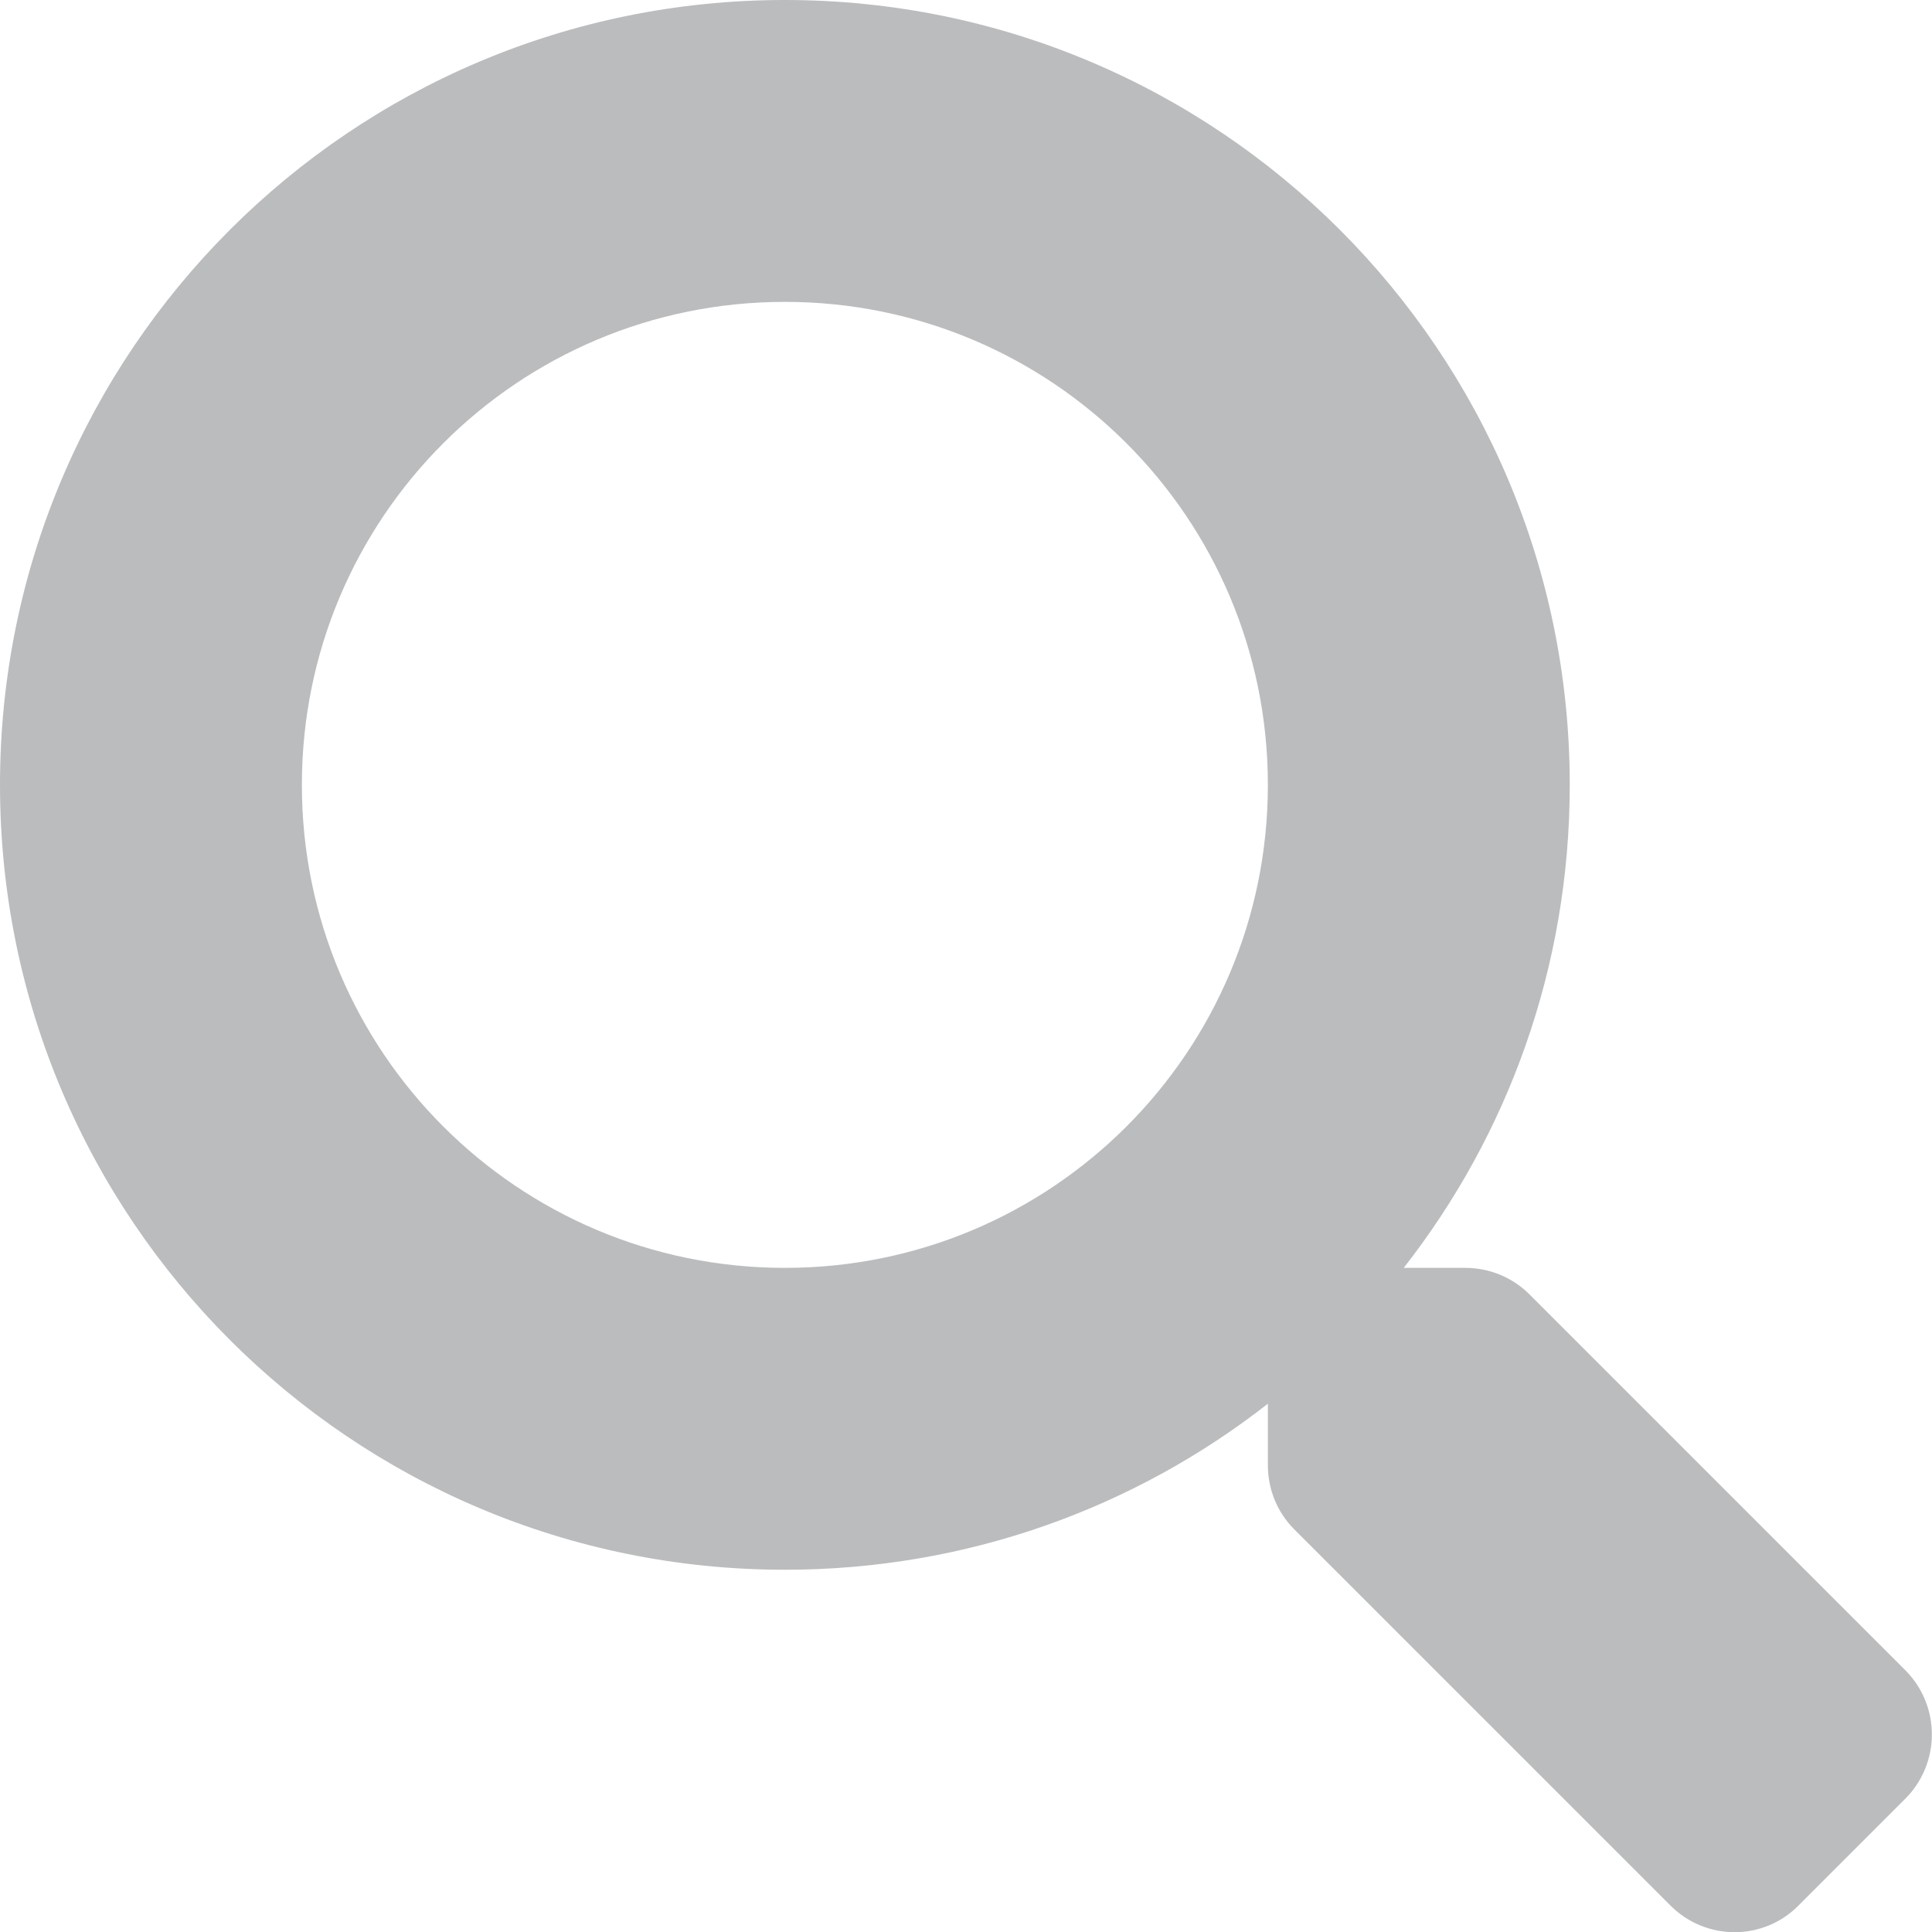
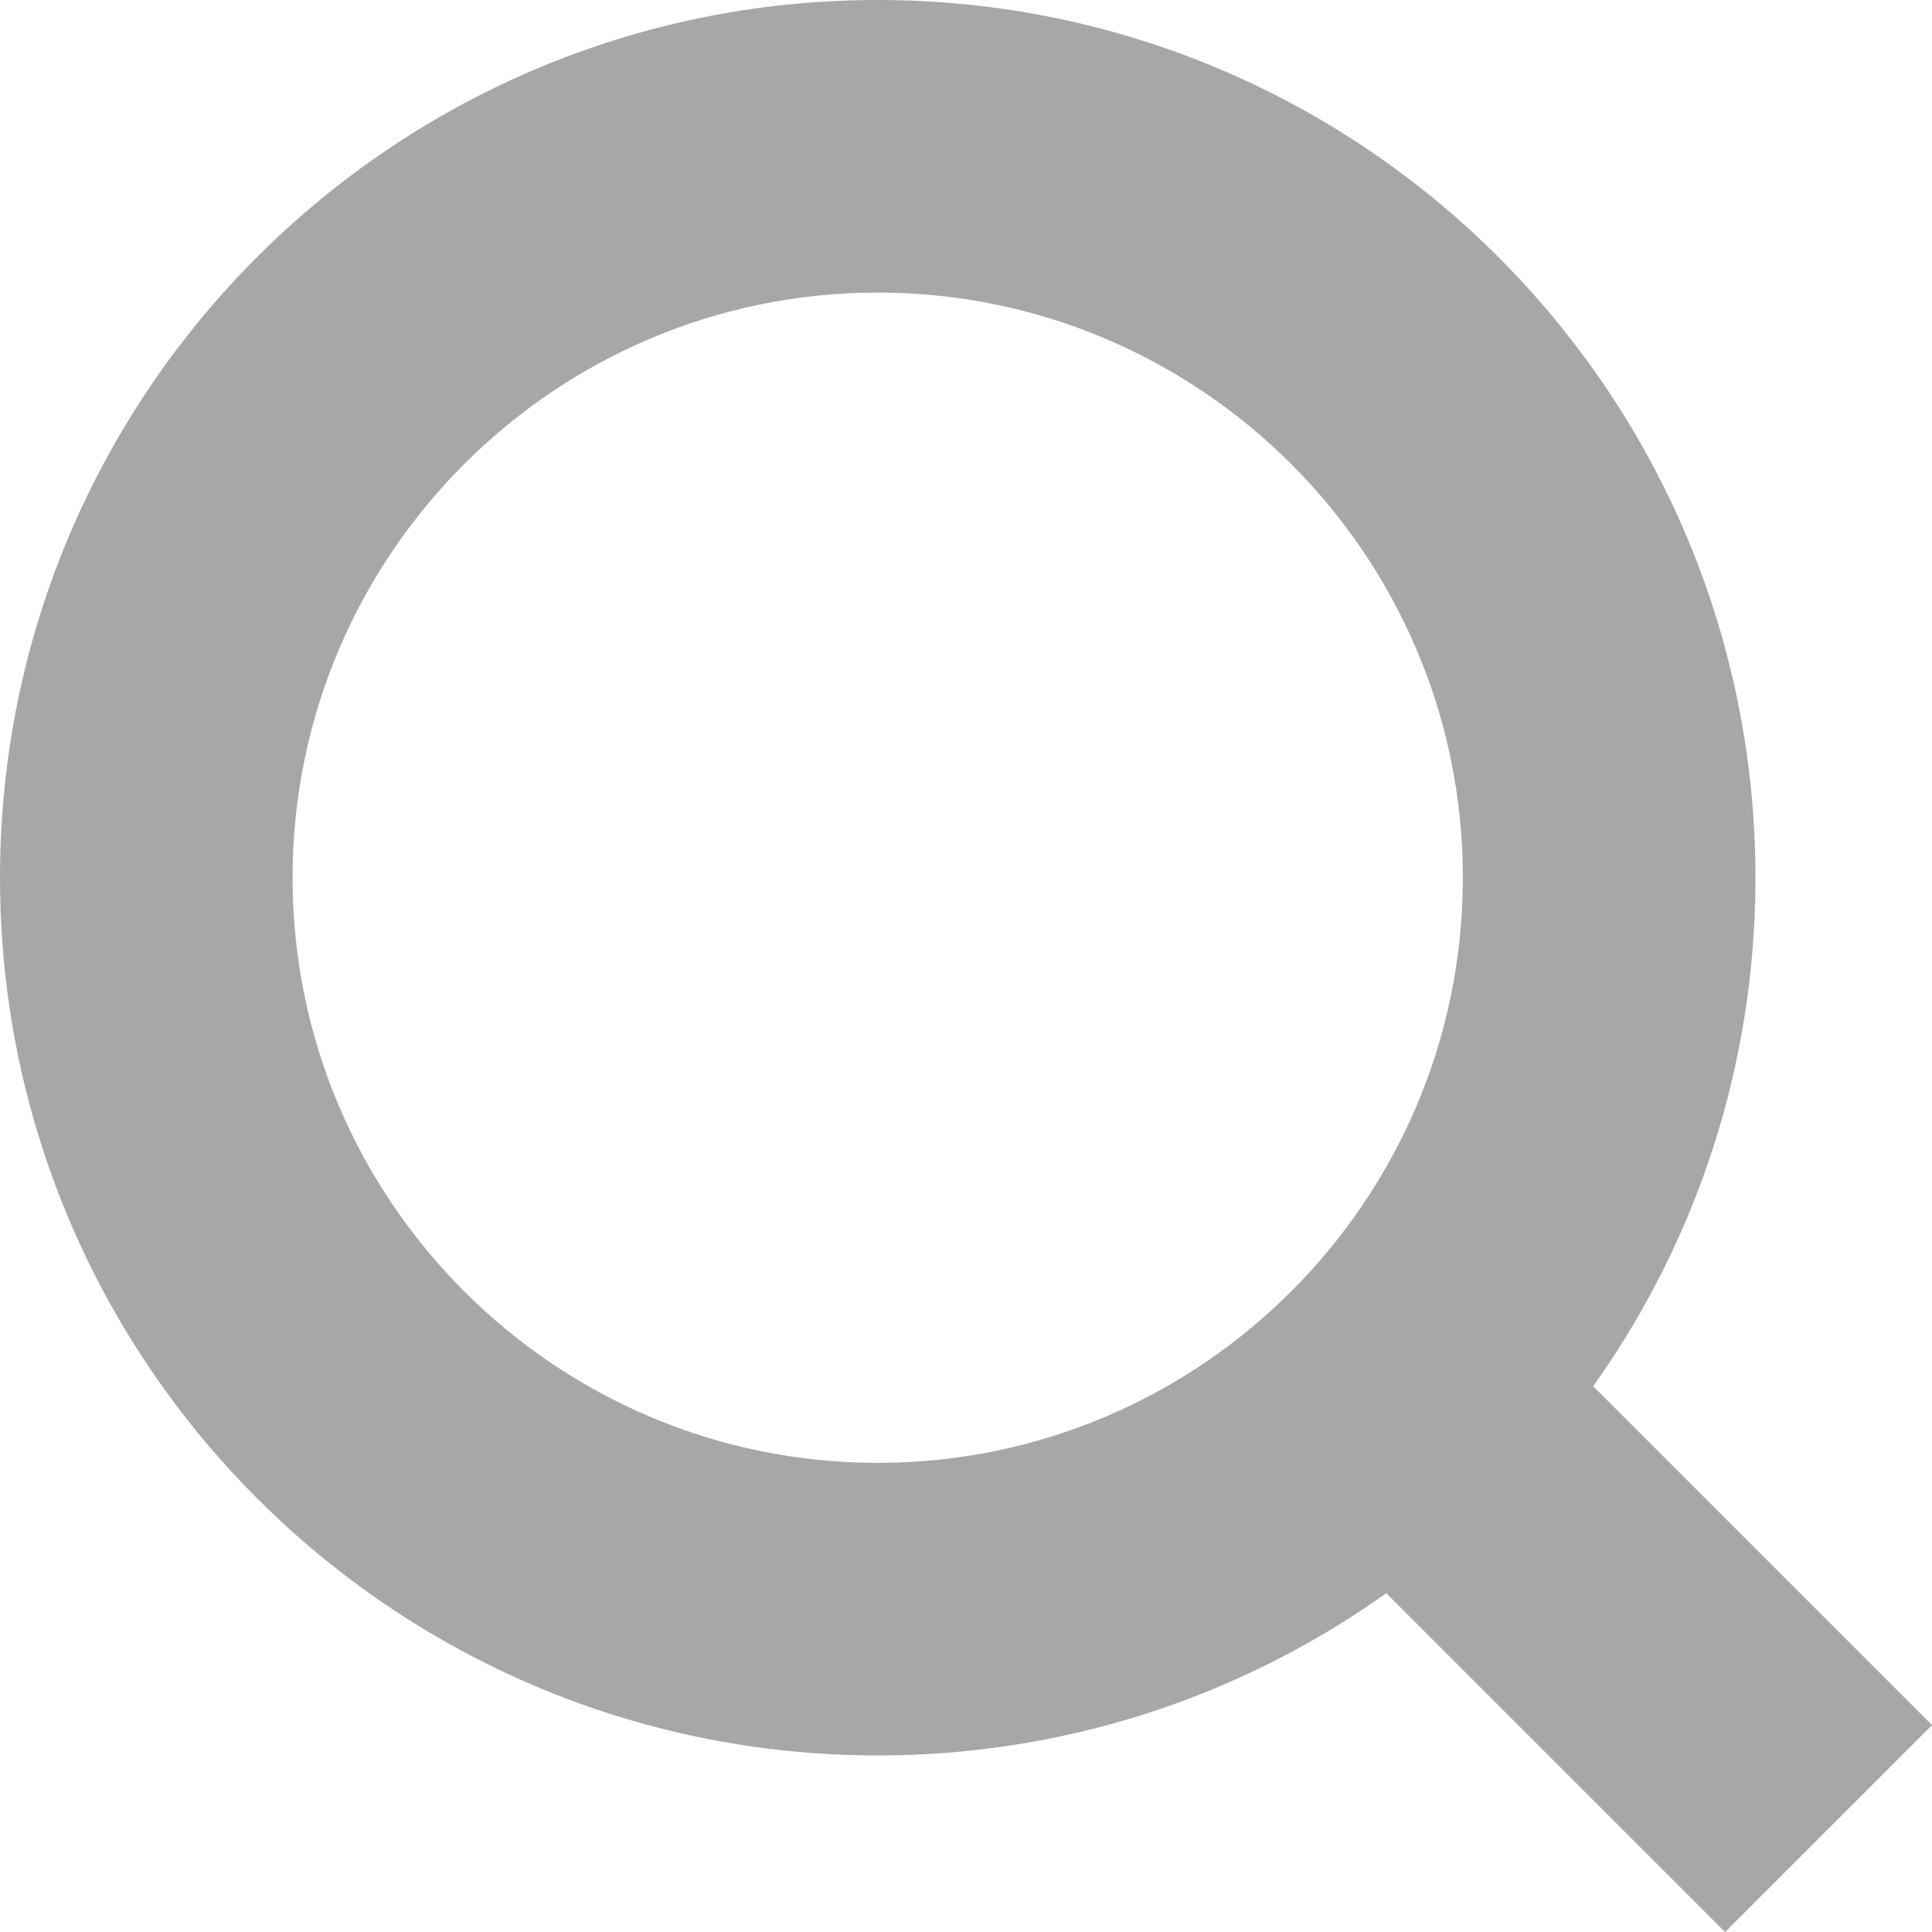
- <svg xmlns="http://www.w3.org/2000/svg" aria-hidden="true" data-prefix="fas" data-icon="search" role="img" viewBox="0 0 512 512" class="svg-inline--fa fa-search fa-w-16 fa-9x">
-   <path fill="#bbbcbe" d="M505 442.7L405.3 343c-4.5-4.5-10.6-7-17-7H372c27.6-35.3 44-79.7 44-128C416 93.1 322.9 0 208 0S0 93.1 0 208s93.1 208 208 208c48.3 0 92.7-16.4 128-44v16.3c0 6.4 2.5 12.5 7 17l99.7 99.7c9.4 9.4 24.6 9.4 33.9 0l28.3-28.3c9.4-9.4 9.4-24.6.1-34zM208 336c-70.7 0-128-57.2-128-128 0-70.7 57.2-128 128-128 70.7 0 128 57.2 128 128 0 70.7-57.2 128-128 128z" class="" />
+ <svg xmlns="http://www.w3.org/2000/svg" xmlns:xlink="http://www.w3.org/1999/xlink" version="1.1" id="Layer_1" x="0px" y="0px" width="13.207px" height="13.207px" viewBox="0 0 13.207 13.207" enable-background="new 0 0 13.207 13.207" xml:space="preserve">
+   <g>
+     <defs>
+       <rect id="SVGID_1_" width="13.207" height="13.207" />
+     </defs>
+     <clipPath id="SVGID_2_">
+       <use xlink:href="#SVGID_1_" overflow="visible" />
+     </clipPath>
+     <path clip-path="url(#SVGID_2_)" fill="#a5a7a9" d="M6,2c2.206,0,4,1.794,4,4s-1.794,4-4,4S2,8.206,2,6S3.794,2,6,2 M6,0   C2.686,0,0,2.686,0,6c0,3.313,2.686,6,6,6c3.314,0,6-2.687,6-6C12,2.686,9.314,0,6,0" />
+     <line clip-path="url(#SVGID_2_)" fill="none" stroke="#a5a7a9" stroke-width="2" stroke-miterlimit="10" x1="9.5" y1="9.5" x2="12.5" y2="12.5" />
+   </g>
</svg>
